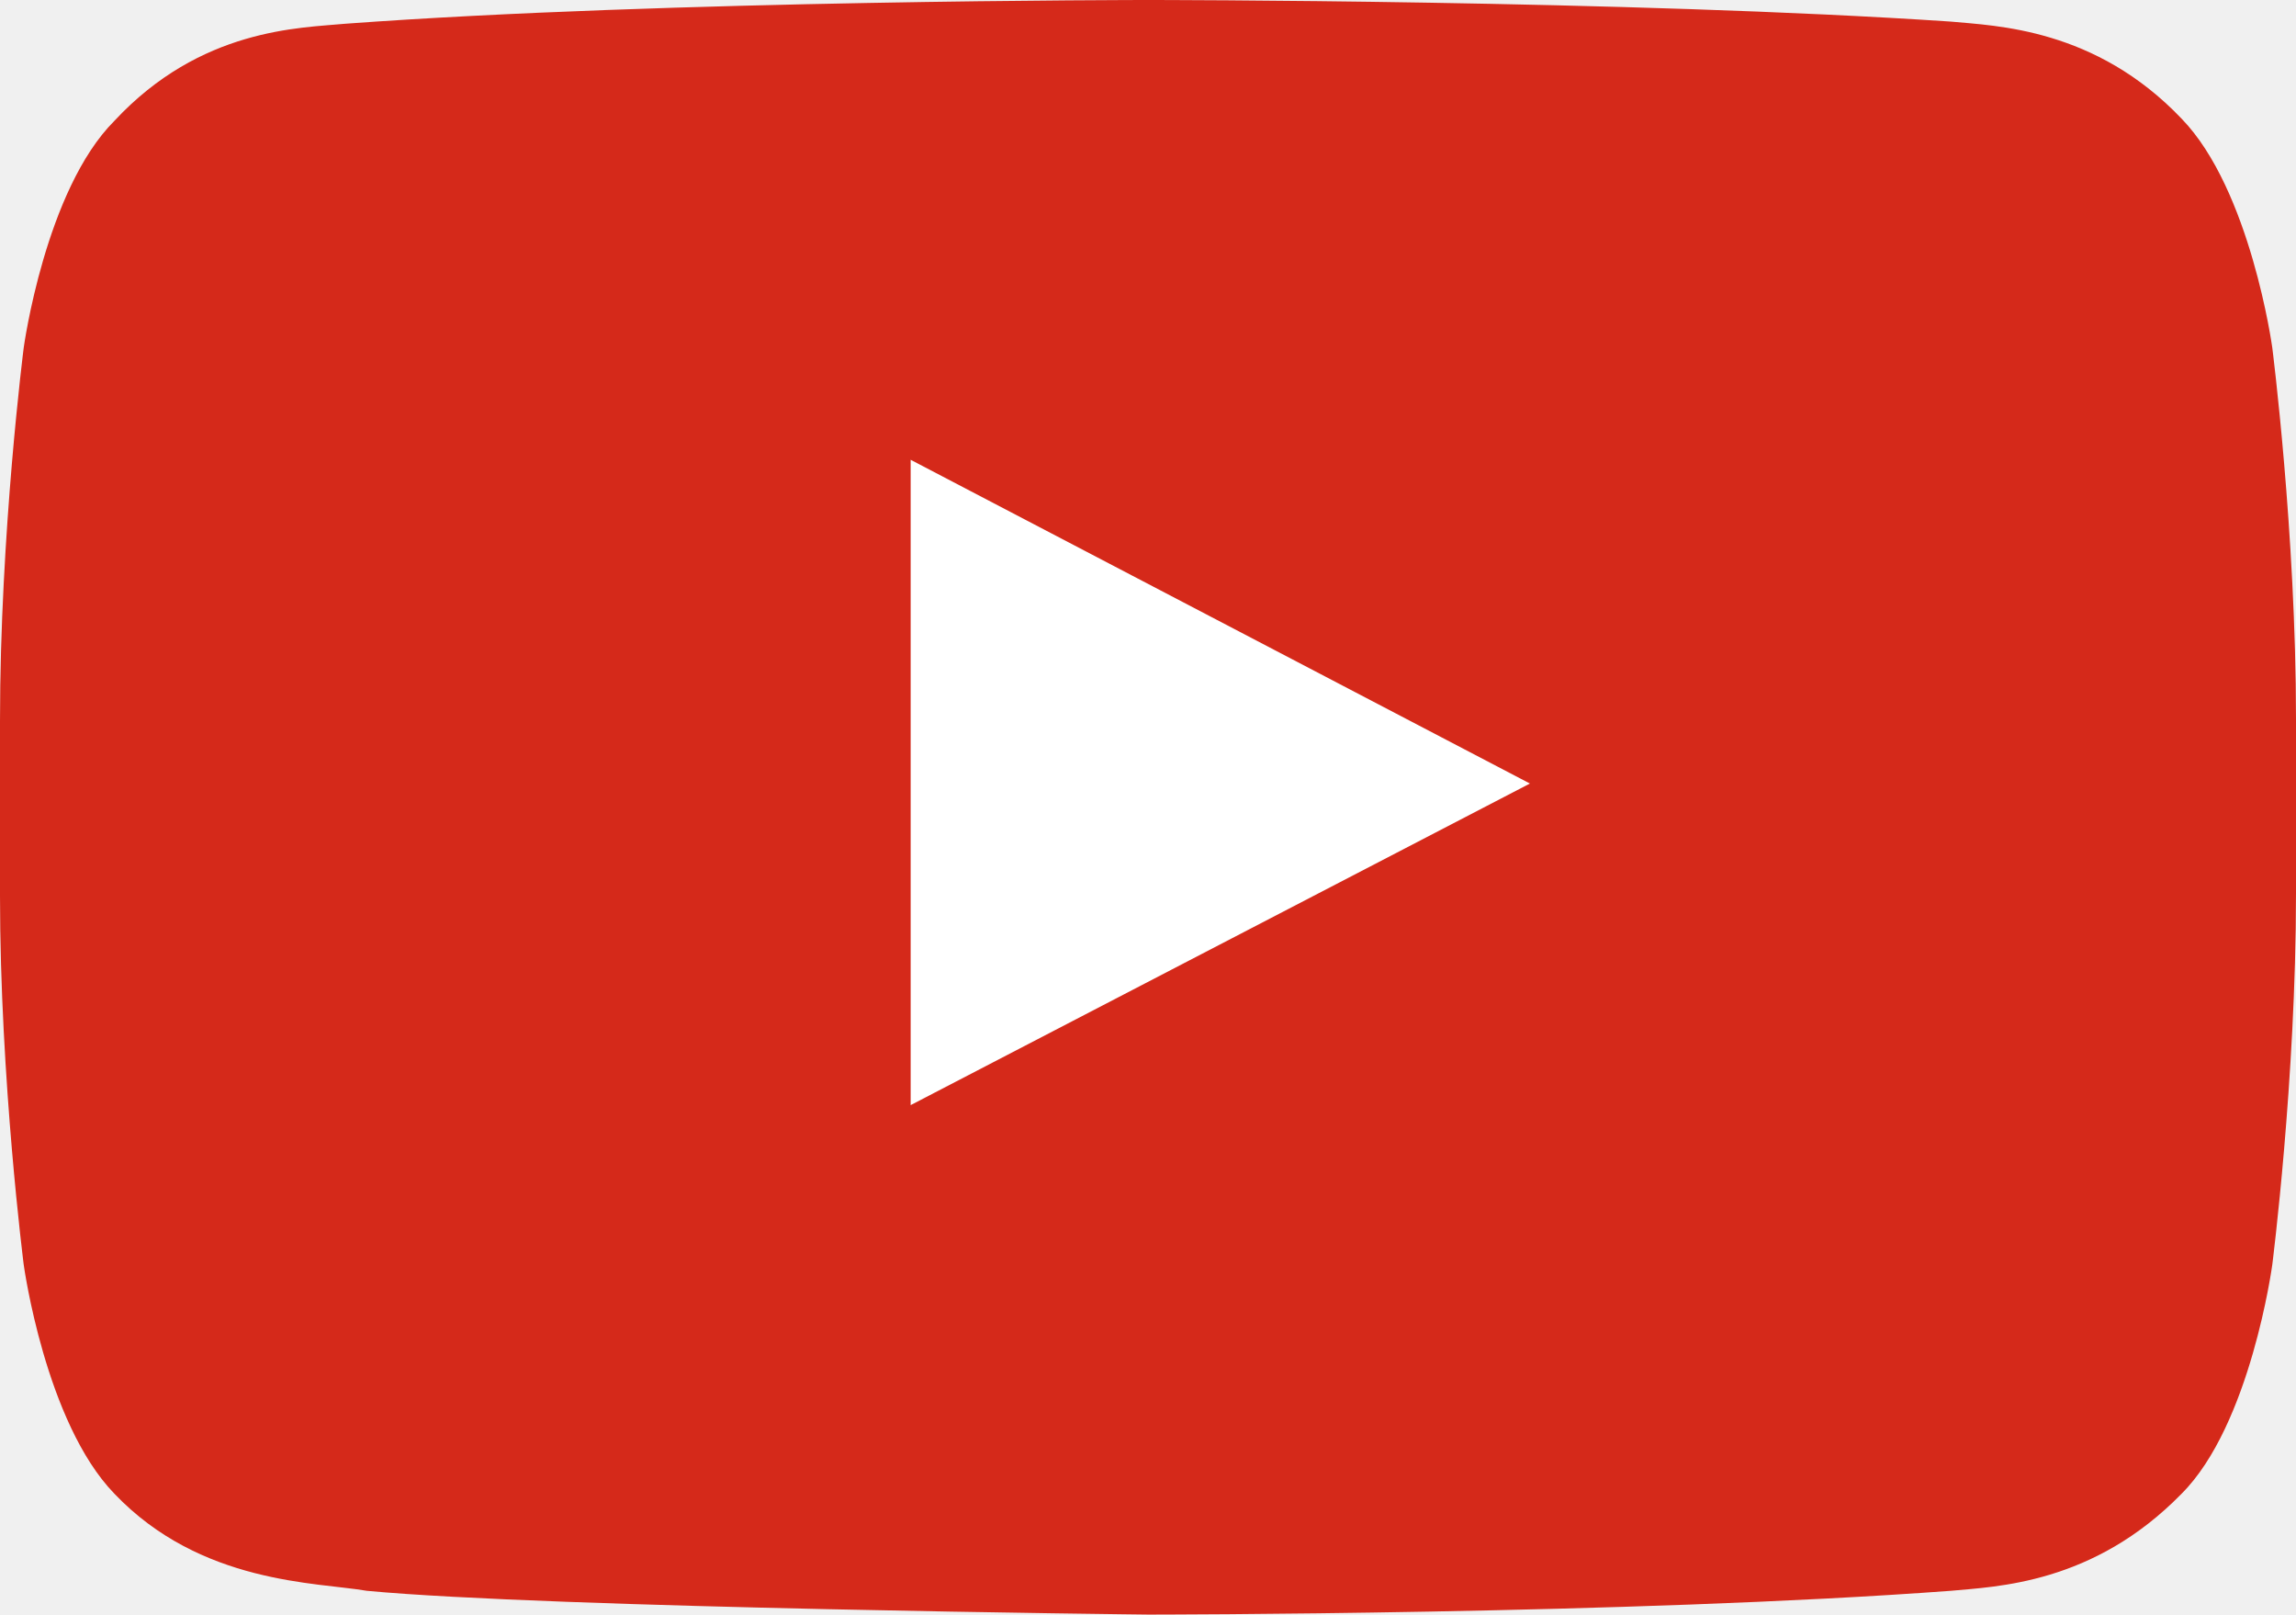
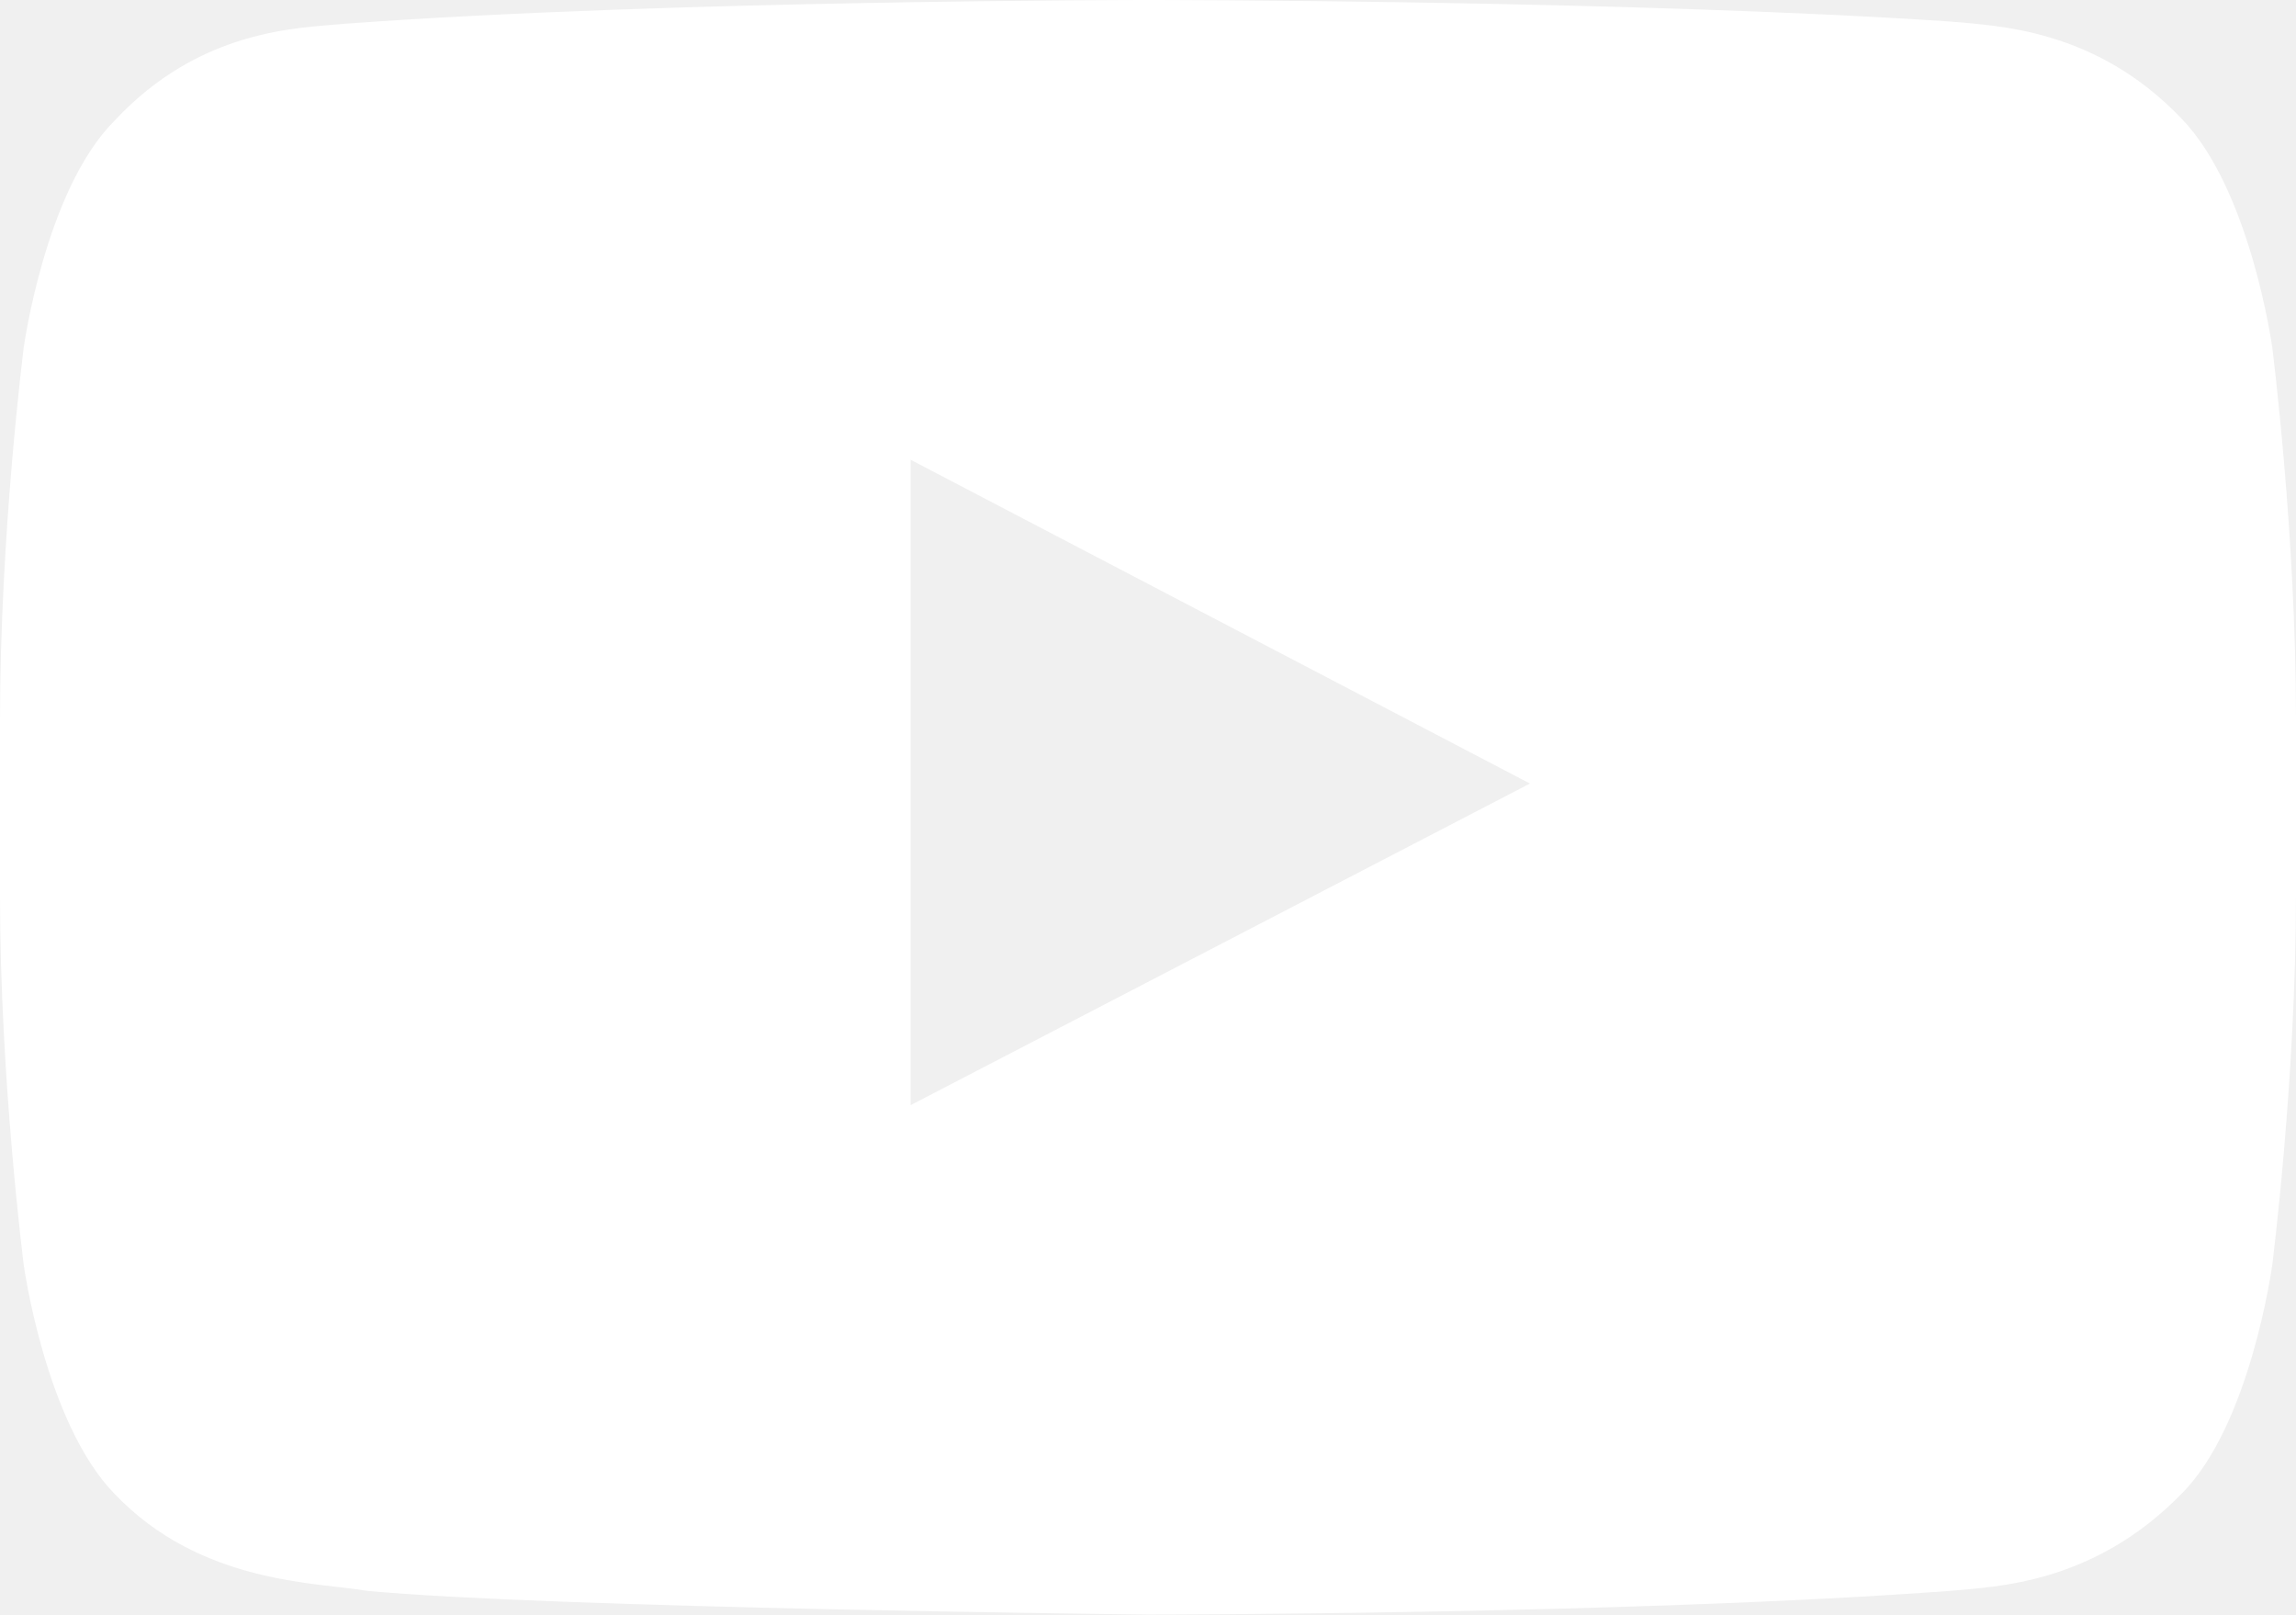
<svg xmlns="http://www.w3.org/2000/svg" id="Vrstva_1" viewBox="0 0 106.4 74.8">
-   <style>.st0{fill:#fff}.st1{fill:#d5291a}</style>
+   <style>.st0{fill:none}.st1{fill:#fff}</style>
  <path id="Triangle" class="st0" d="M42.2 51.2l28.7-14.9-28.7-15v29.9z" />
  <path class="st1" d="M105.3 16.1s-1-7.3-4.2-10.6c-4-4.2-8.6-4.3-10.7-4.5-14.9-1-37.2-1-37.2-1S30.9 0 16 1.1c-2.1.2-6.7.2-10.7 4.5-3.2 3.2-4.2 10.5-4.2 10.5S0 24.7 0 33.4v8.1C0 50 1.1 58.6 1.1 58.6s1 7.3 4.2 10.6c4 4.2 9.4 4.1 11.7 4.5 8.5.8 36.2 1.1 36.2 1.1s22.4 0 37.2-1.1c2.1-.2 6.6-.3 10.7-4.5 3.2-3.2 4.2-10.6 4.2-10.6s1.1-8.6 1.1-17.2v-8.1c0-8.6-1.1-17.2-1.1-17.2zM42.2 51.2V21.3l28.7 15-28.7 14.9z" id="Lozenge" />
</svg>
